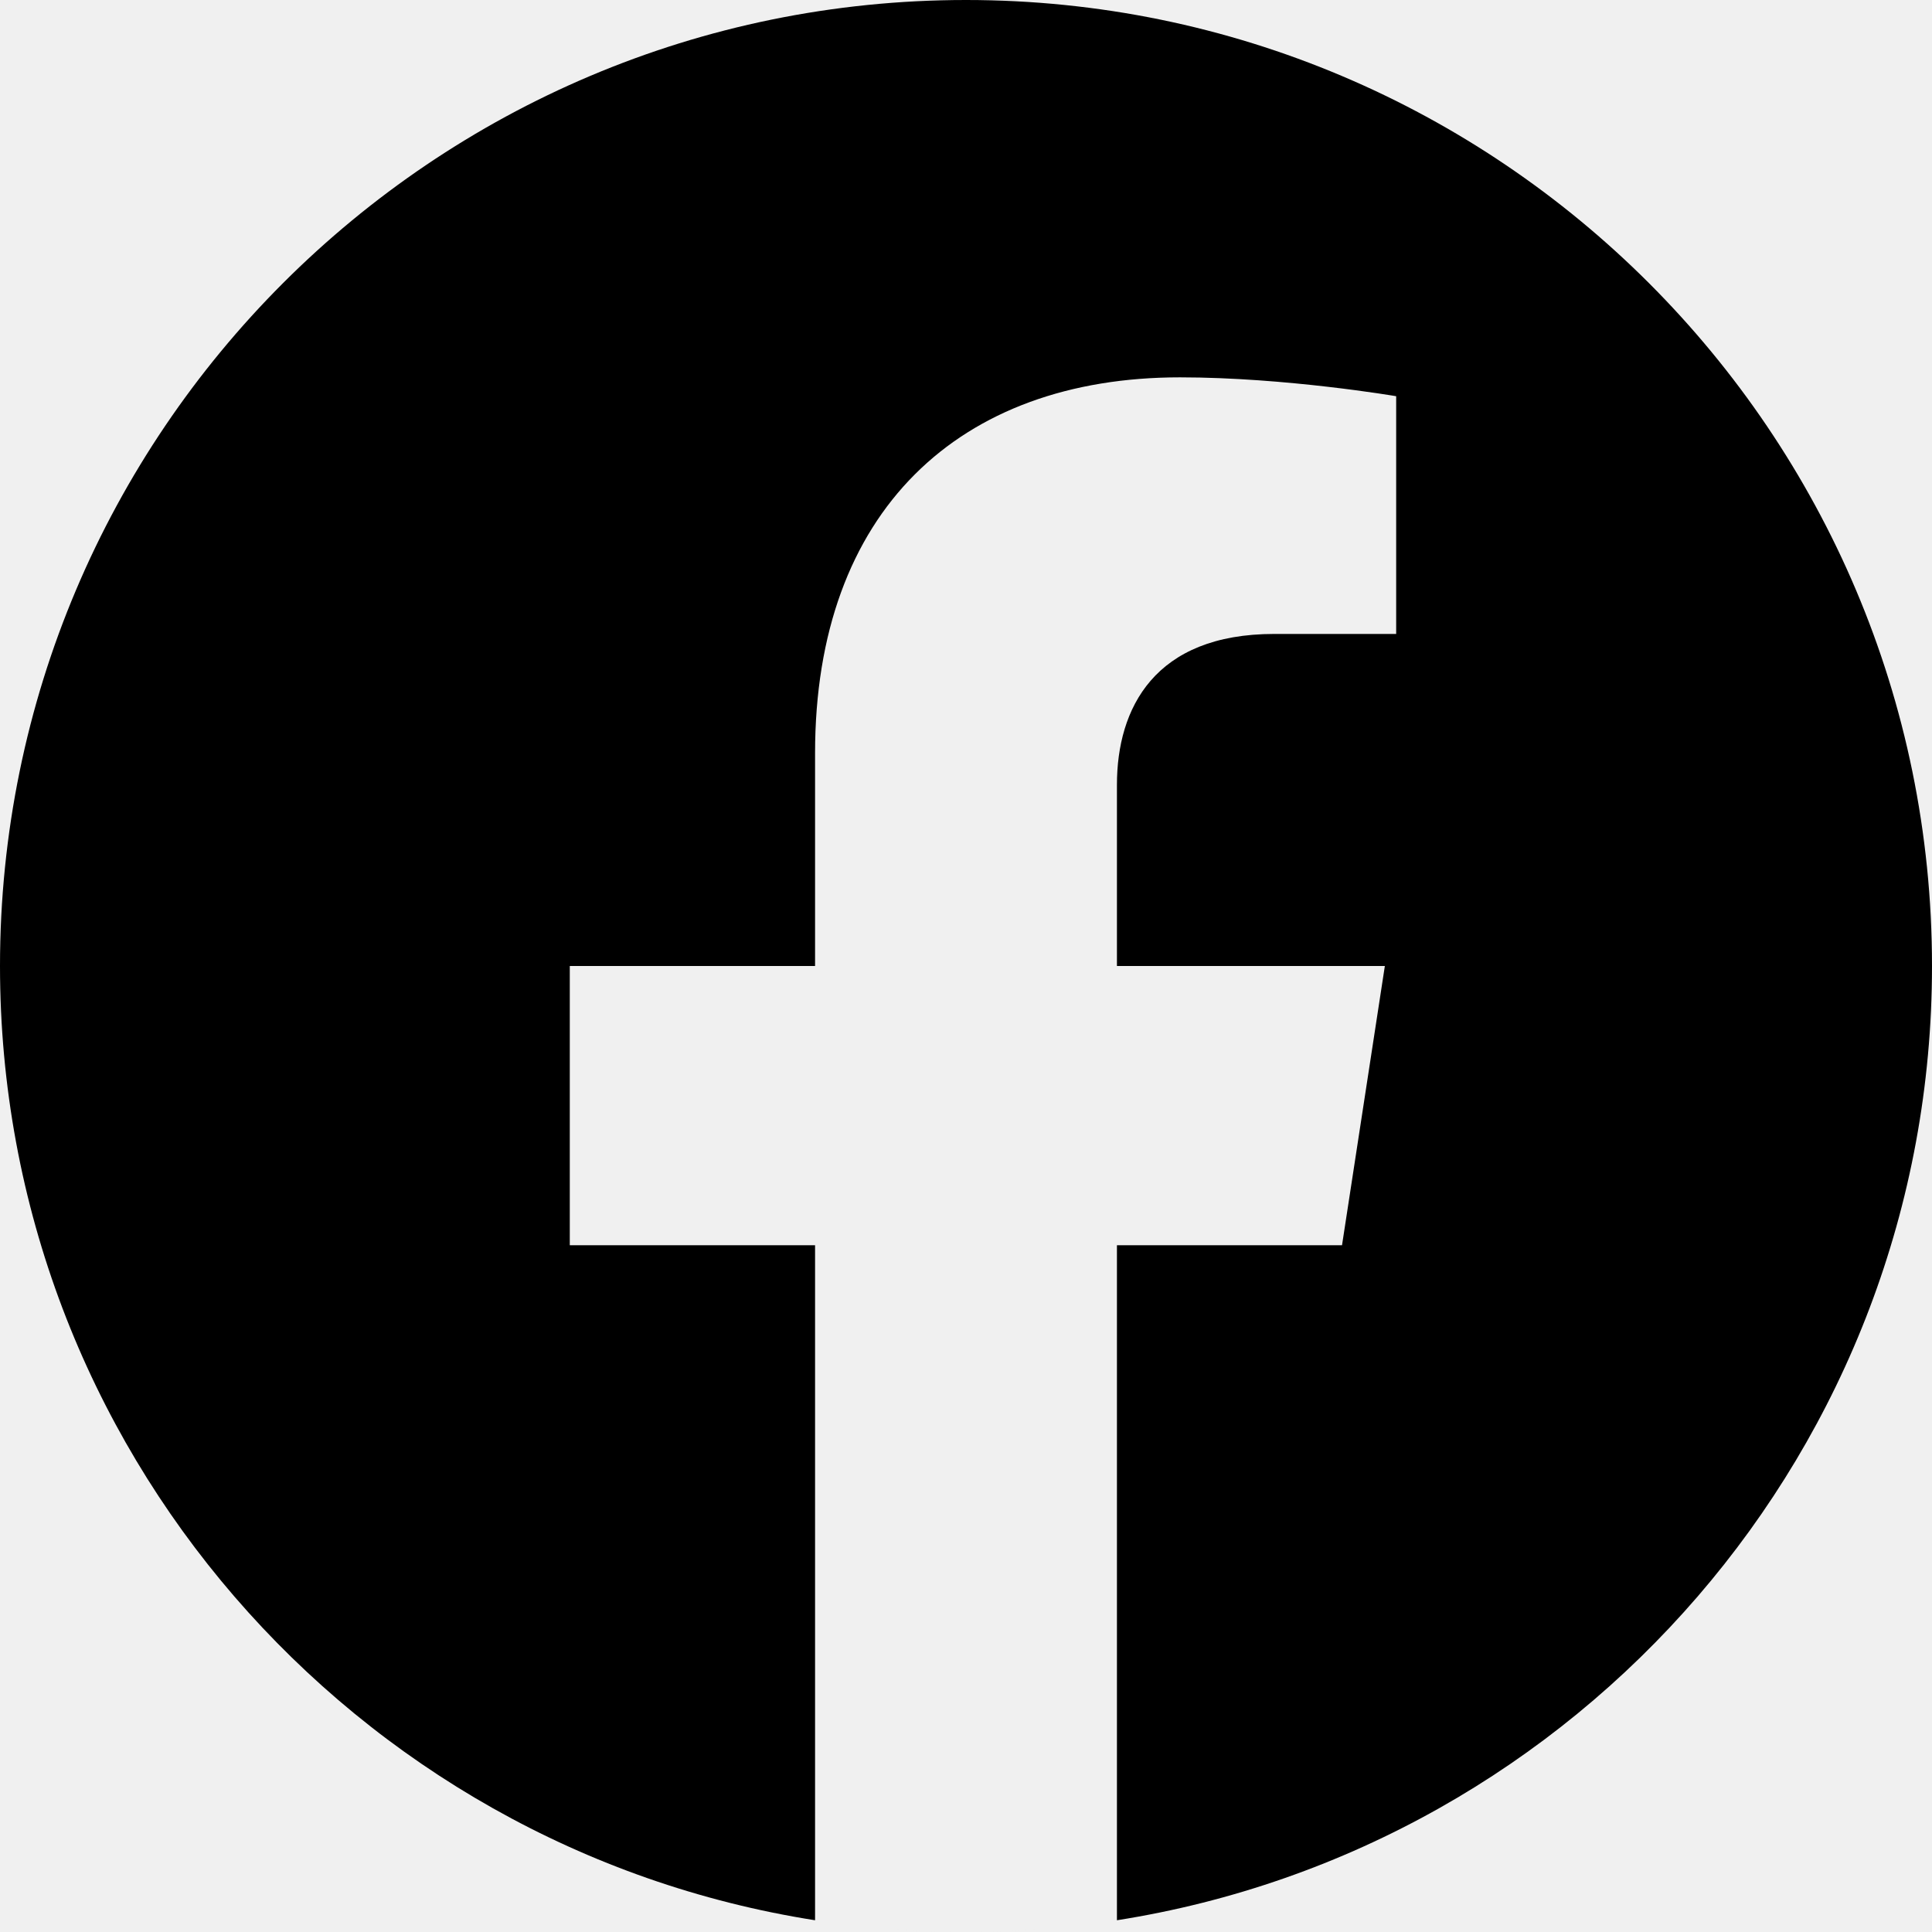
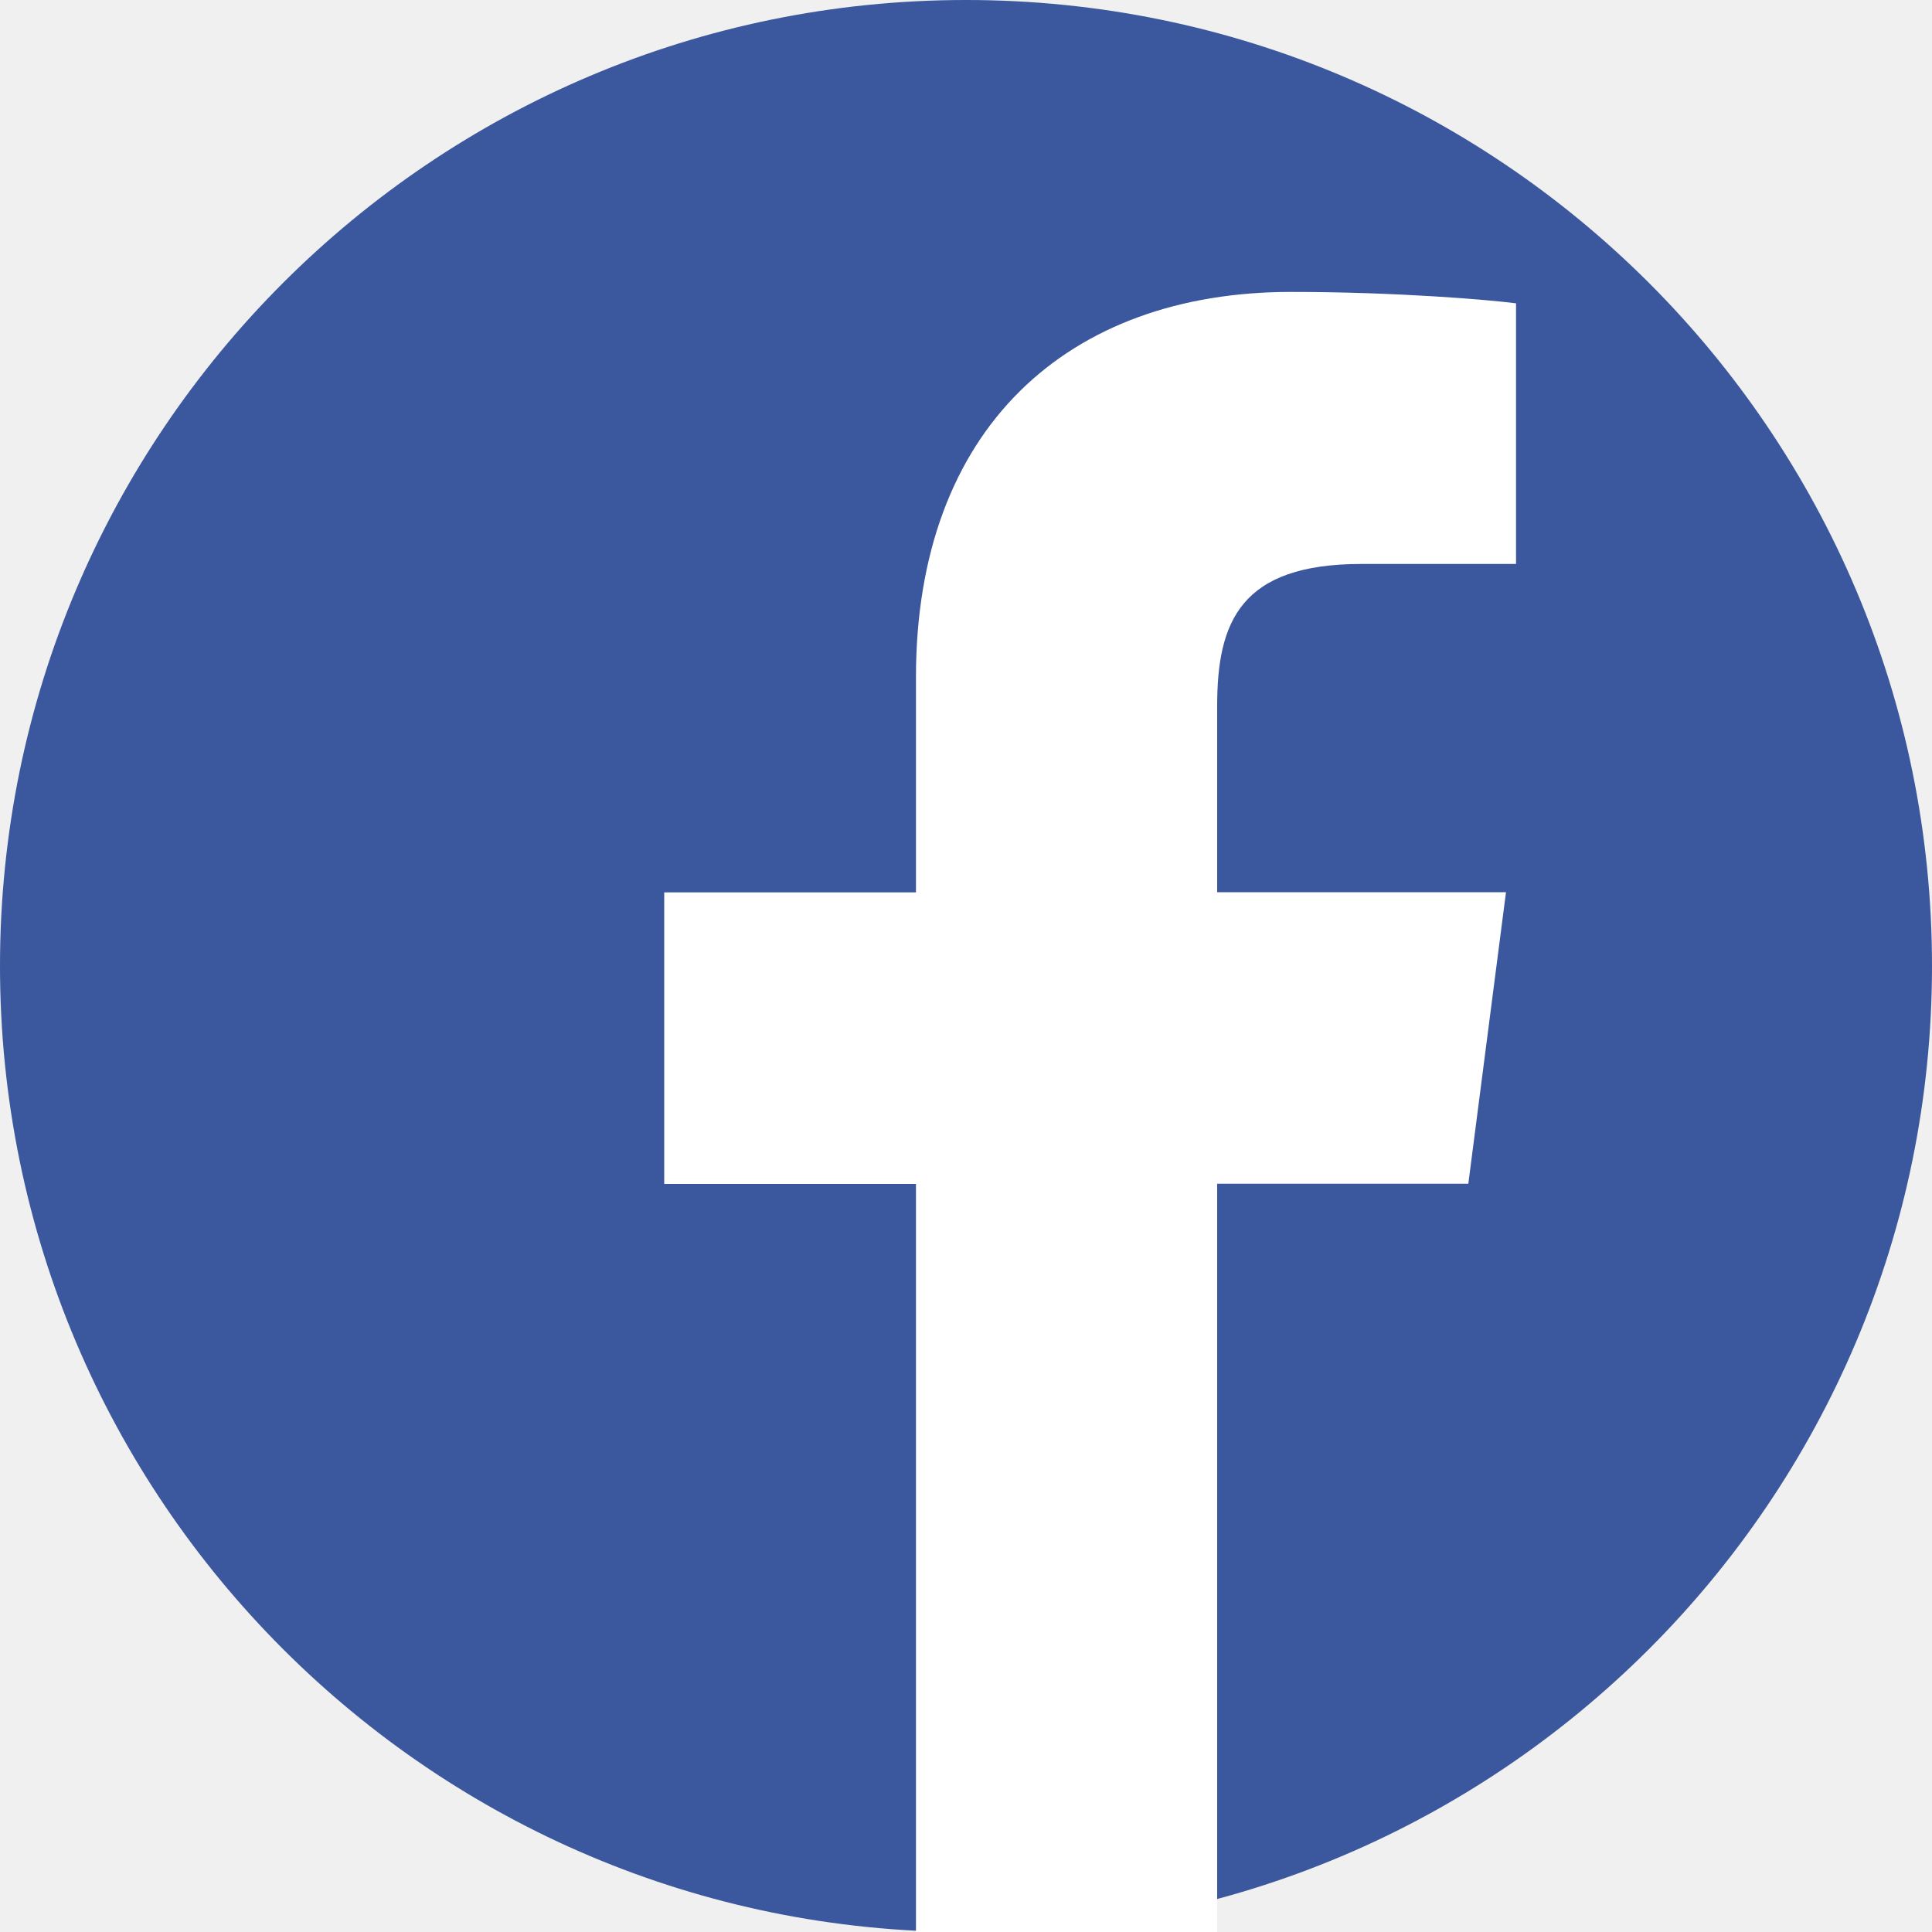
- <svg xmlns="http://www.w3.org/2000/svg" height="100%" style="fill-rule:evenodd;clip-rule:evenodd;stroke-linejoin:round;stroke-miterlimit:2;" version="1.1" viewBox="0 0 512 512" width="100%" xml:space="preserve">
-   <path d="M255.022,511.998l0.229,0.001l-0.079,0l-0.15,-0.001Zm1.806,0.001l-0.079,0l0.229,-0.001l-0.15,0.001Zm-2.588,-0.005l0.247,0.001l-0.142,0l-0.105,-0.001Zm3.415,0.001l-0.142,0l0.247,-0.001l-0.105,0.001Zm-4.169,-0.007l0.165,0.001l-0.132,-0.001l-0.033,0Zm4.995,0l-0.132,0.001l0.165,-0.001l-0.033,0Zm0.826,-0.009l-0.058,0.001l0.223,-0.003l-0.165,0.002Zm-6.779,-0.002l0.223,0.003l-0.058,-0.001l-0.165,-0.002Zm7.604,-0.01l-0.135,0.002l0.275,-0.004l-0.14,0.002Zm-8.404,-0.002l0.275,0.004l-0.135,-0.002l-0.14,-0.002Zm9.228,-0.012l-0.182,0.003l0.254,-0.005l-0.072,0.002Zm-9.984,-0.002l0.254,0.005l-0.182,-0.003l-0.072,-0.002Zm-0.937,-0.019l0.225,0.005l-0.04,-0.001l-0.185,-0.004Zm11.745,0.004l-0.04,0.001l0.225,-0.005l-0.185,0.004Zm-12.567,-0.025l0.309,0.008l-0.125,-0.003l-0.184,-0.005Zm13.39,0.005l-0.125,0.003l0.309,-0.008l-0.184,0.005Zm0.823,-0.022l-0.201,0.006l0.316,-0.009l-0.115,0.003Zm-14.967,-0.003l0.316,0.009l-0.201,-0.006l-0.115,-0.003Zm-0.72,-0.022l0.225,0.007l-0.212,-0.007l-0.194,-0.006l0.181,0.006Zm16.509,0l-0.212,0.007l0.225,-0.007l0.181,-0.006l-0.194,0.006Zm0.821,-0.027l-0.112,0.004l0.345,-0.012l-0.233,0.008Zm-18.371,-0.008l0.345,0.012l-0.112,-0.004l-0.233,-0.008Zm-0.749,-0.028l0.362,0.013l-0.201,-0.007l-0.161,-0.006Zm19.941,0.006l-0.201,0.007l0.362,-0.013l-0.161,0.006Zm-20.676,-0.036l0.354,0.015l-0.277,-0.011l-0.077,-0.004Zm21.495,0.004l-0.277,0.011l0.354,-0.015l-0.077,0.004Zm-22.525,-0.049l0.38,0.017l-0.093,-0.003l-0.287,-0.014Zm23.345,0.014l-0.093,0.003l0.38,-0.017l-0.287,0.014Zm-24.084,-0.048l0.394,0.018l-0.186,-0.008l-0.208,-0.01Zm24.902,0.01l-0.186,0.008l0.394,-0.018l-0.208,0.01Zm-25.63,-0.047l0.397,0.02l-0.279,-0.013l-0.118,-0.007Zm26.448,0.007l-0.279,0.013l0.397,-0.02l-0.118,0.007Zm0.818,-0.043l-0.362,0.019l0.321,-0.017l0.378,-0.021l-0.337,0.019Zm-27.925,0.002l0.321,0.017l-0.362,-0.019l-0.337,-0.019l0.378,0.021Zm28.741,-0.048l-0.16,0.009l0.406,-0.023l-0.246,0.014Zm-29.844,-0.014l0.406,0.023l-0.16,-0.009l-0.246,-0.014Zm-0.722,-0.043l0.405,0.024l-0.253,-0.014l-0.152,-0.01Zm31.382,0.01l-0.253,0.014l0.405,-0.024l-0.152,0.01Zm-32.071,-0.053l0.365,0.023l-0.34,-0.021l-0.342,-0.022l0.317,0.02Zm32.887,0.002l-0.34,0.021l0.365,-0.023l0.317,-0.02l-0.342,0.022Zm0.814,-0.053l-0.122,0.008l0.387,-0.026l-0.265,0.018Zm-34.755,-0.018l0.387,0.026l-0.122,-0.008l-0.265,-0.018Zm-0.721,-0.05l0.38,0.027l-0.208,-0.014l-0.172,-0.013Zm36.29,0.013l-0.208,0.014l0.38,-0.027l-0.172,0.013Zm-37.009,-0.064l0.349,0.025l-0.271,-0.019l-0.078,-0.006Zm37.822,0.006l-0.271,0.019l0.349,-0.025l-0.078,0.006Zm-38.789,-0.079l0.306,0.023l-0.074,-0.005l-0.232,-0.018Zm39.602,0.018l-0.074,0.005l0.306,-0.023l-0.232,0.018Zm0.811,-0.063l-0.146,0.011l0.311,-0.025l-0.165,0.014Zm-41.157,-0.014l0.311,0.025l-0.146,-0.011l-0.165,-0.014Zm-0.725,-0.059l0.264,0.022l-0.186,-0.015l-0.078,-0.007Zm42.694,0.007l-0.186,0.015l0.264,-0.022l-0.078,0.007Zm-43.492,-0.074l0.079,0.007l-0.013,-0.001l-0.066,-0.006Zm44.302,0.006l-0.013,0.001l0.079,-0.007l-0.066,0.006Zm0.81,-0.071l-0.072,0.006l0.181,-0.016l-0.109,0.01Zm-45.965,-0.01l0.181,0.016l-0.072,-0.006l-0.109,-0.01Zm-0.75,-0.068l0.135,0.013l-0.084,-0.008l-0.051,-0.005Zm47.523,0.005l-0.084,0.008l0.135,-0.013l-0.051,0.005Zm-63.736,-2.025c-122.319,-19.226 -216,-125.203 -216,-252.887c0,-141.29 114.71,-256 256,-256c141.29,0 256,114.71 256,256c0,127.684 -93.681,233.661 -216,252.887l0,-178.887l59.65,0l11.35,-74l-71,0l0,-48.021c0,-20.245 9.918,-39.979 41.719,-39.979l32.281,0l0,-63c0,0 -29.296,-5 -57.305,-5c-58.476,0 -96.695,35.44 -96.695,99.6l0,56.4l-65,0l0,74l65,0l0,178.887Z" />
+ <svg xmlns="http://www.w3.org/2000/svg" id="Layer_1" style="enable-background:new 0 0 1000 1000;" version="1.1" viewBox="0 0 1000 1000" xml:space="preserve">
+   <style type="text/css">
+ 	.st0{fill:#3B579D;}
+ 	.st1{fill:#FFFFFF;}
+ </style>
+   <g>
+     <path class="st0" d="M500,1000L500,1000C223.9,1000,0,776.1,0,500v0C0,223.9,223.9,0,500,0h0c276.1,0,500,223.9,500,500v0   C1000,776.1,776.1,1000,500,1000z" />
+     <path class="st1" d="M630,1000V612.7h130l19.5-150.9H630v-96.4c0-43.7,12.1-73.5,74.8-73.5l79.9,0V157   c-13.8-1.8-61.3-5.9-116.5-5.9c-115.2,0-194.1,70.3-194.1,199.5v111.3H343.8v150.9h130.3V1000H630z" id="f" />
+   </g>
</svg>
